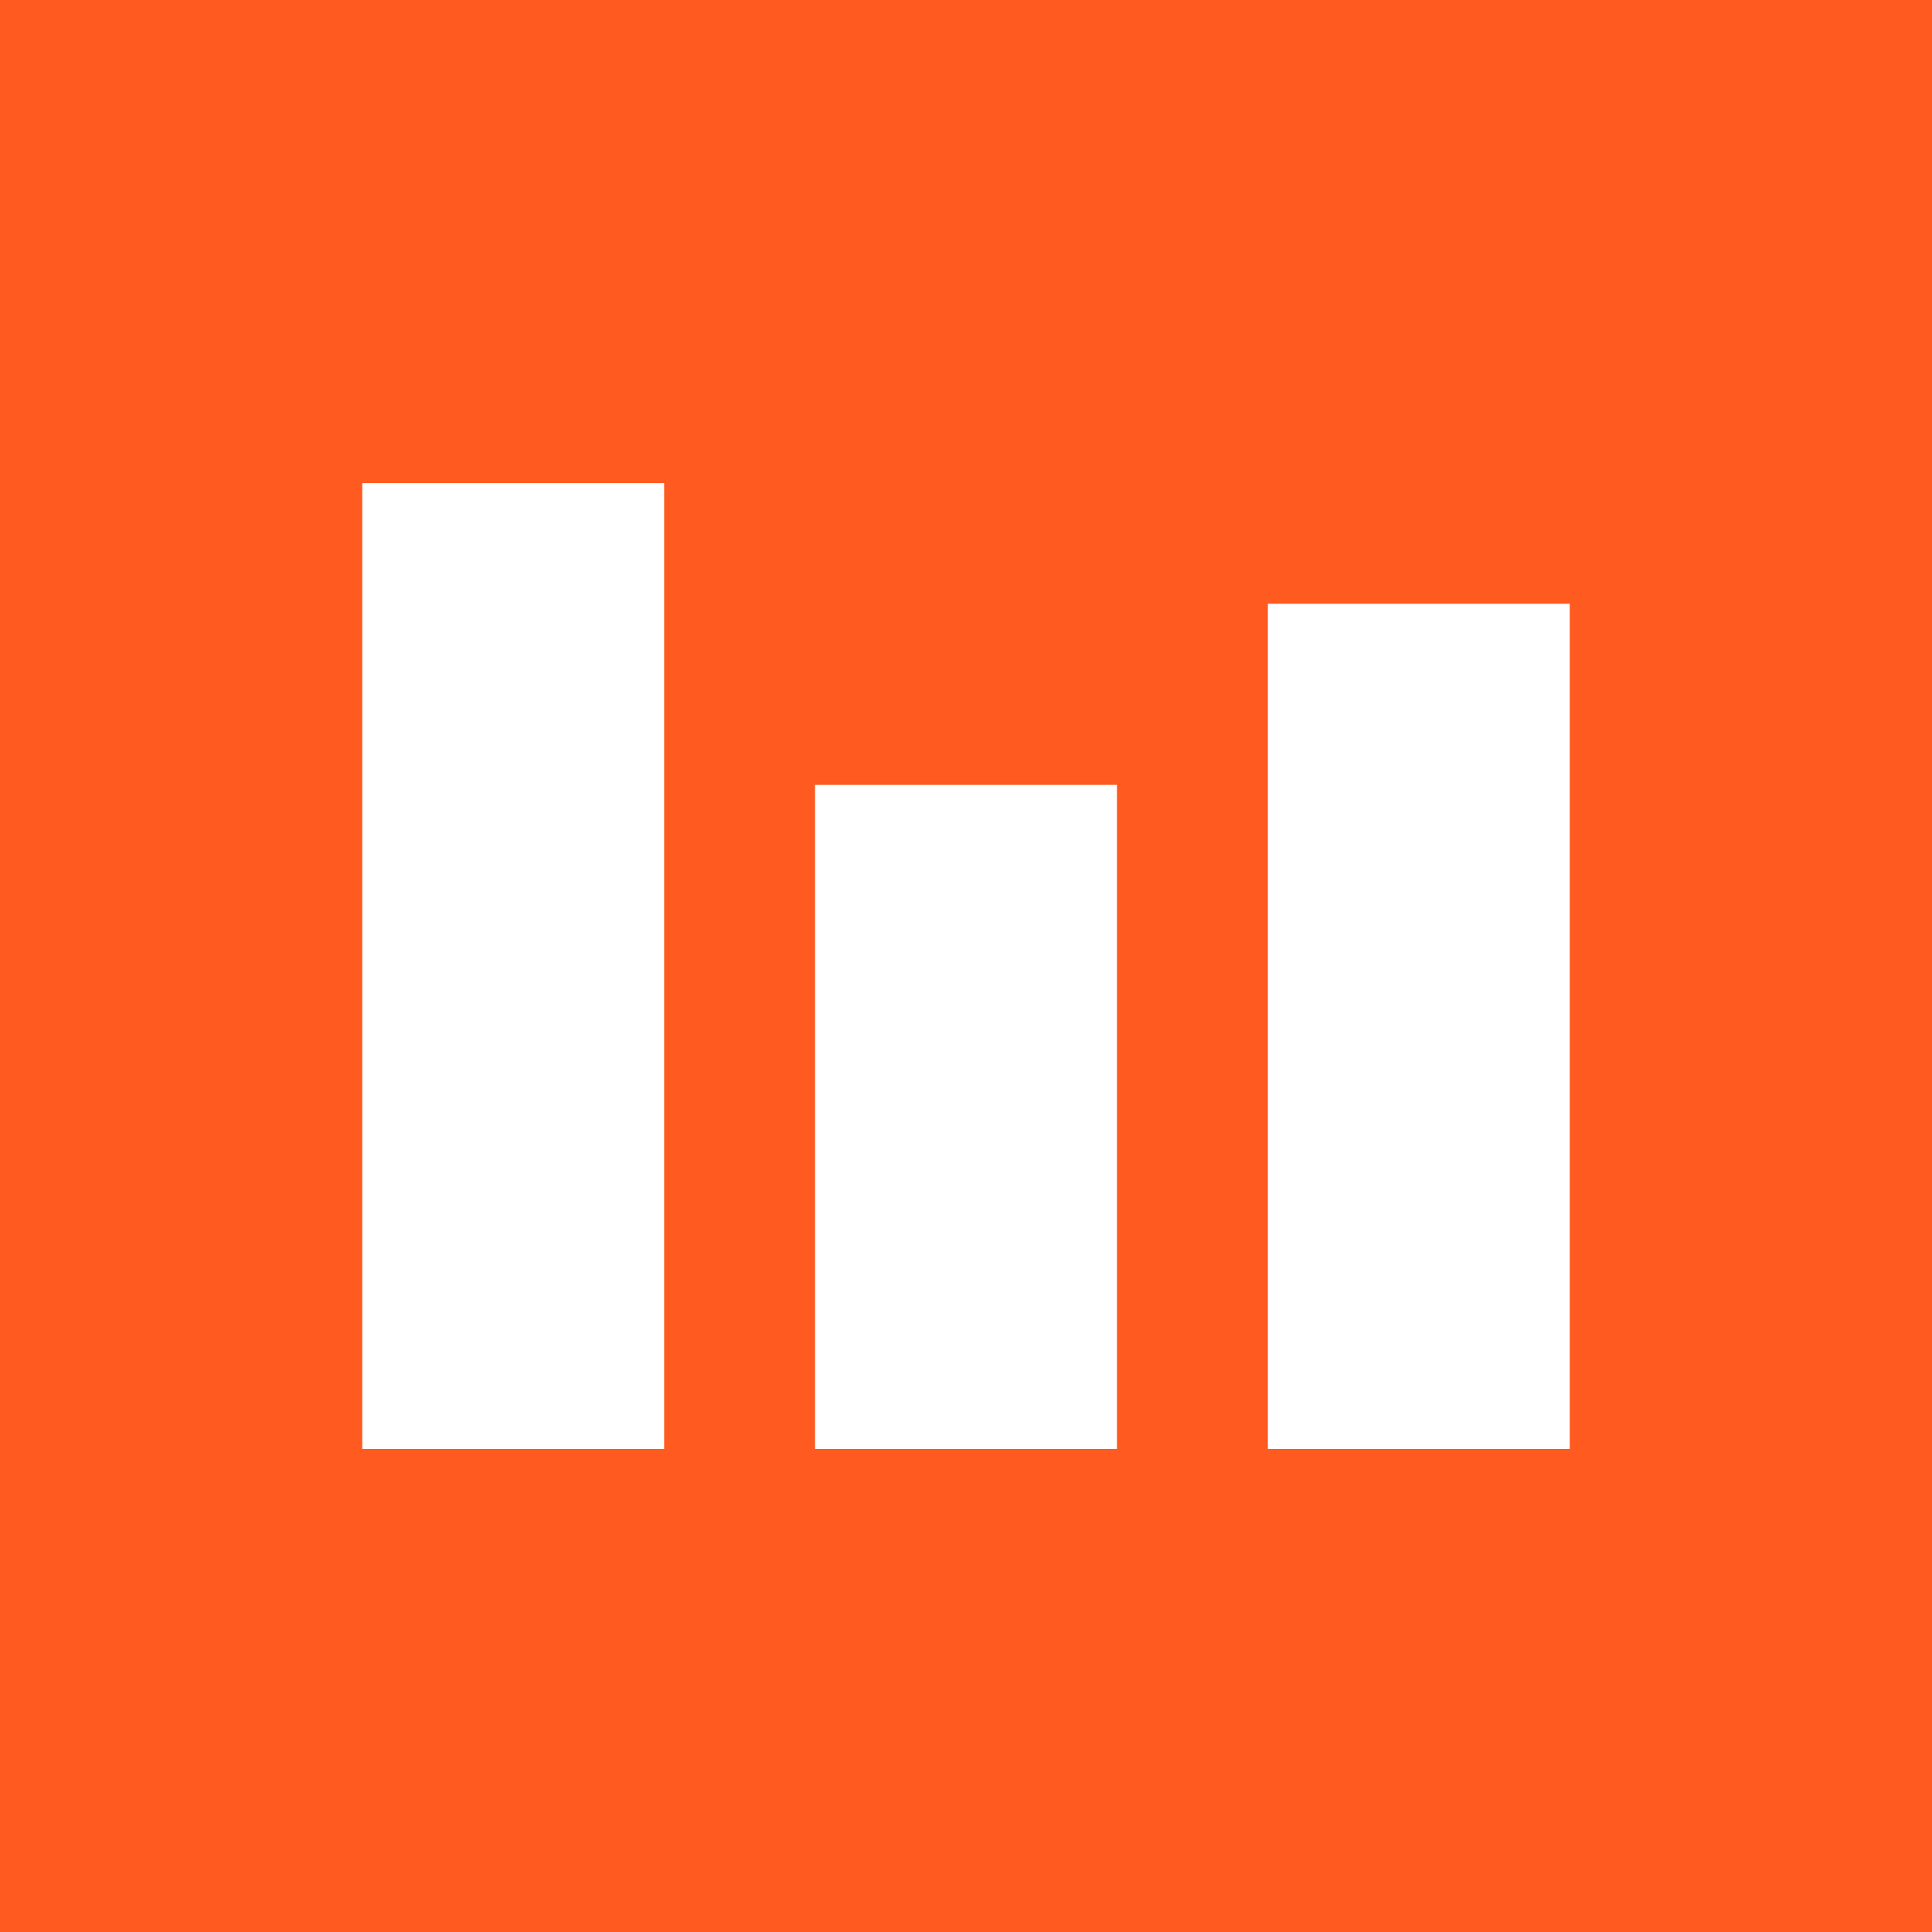
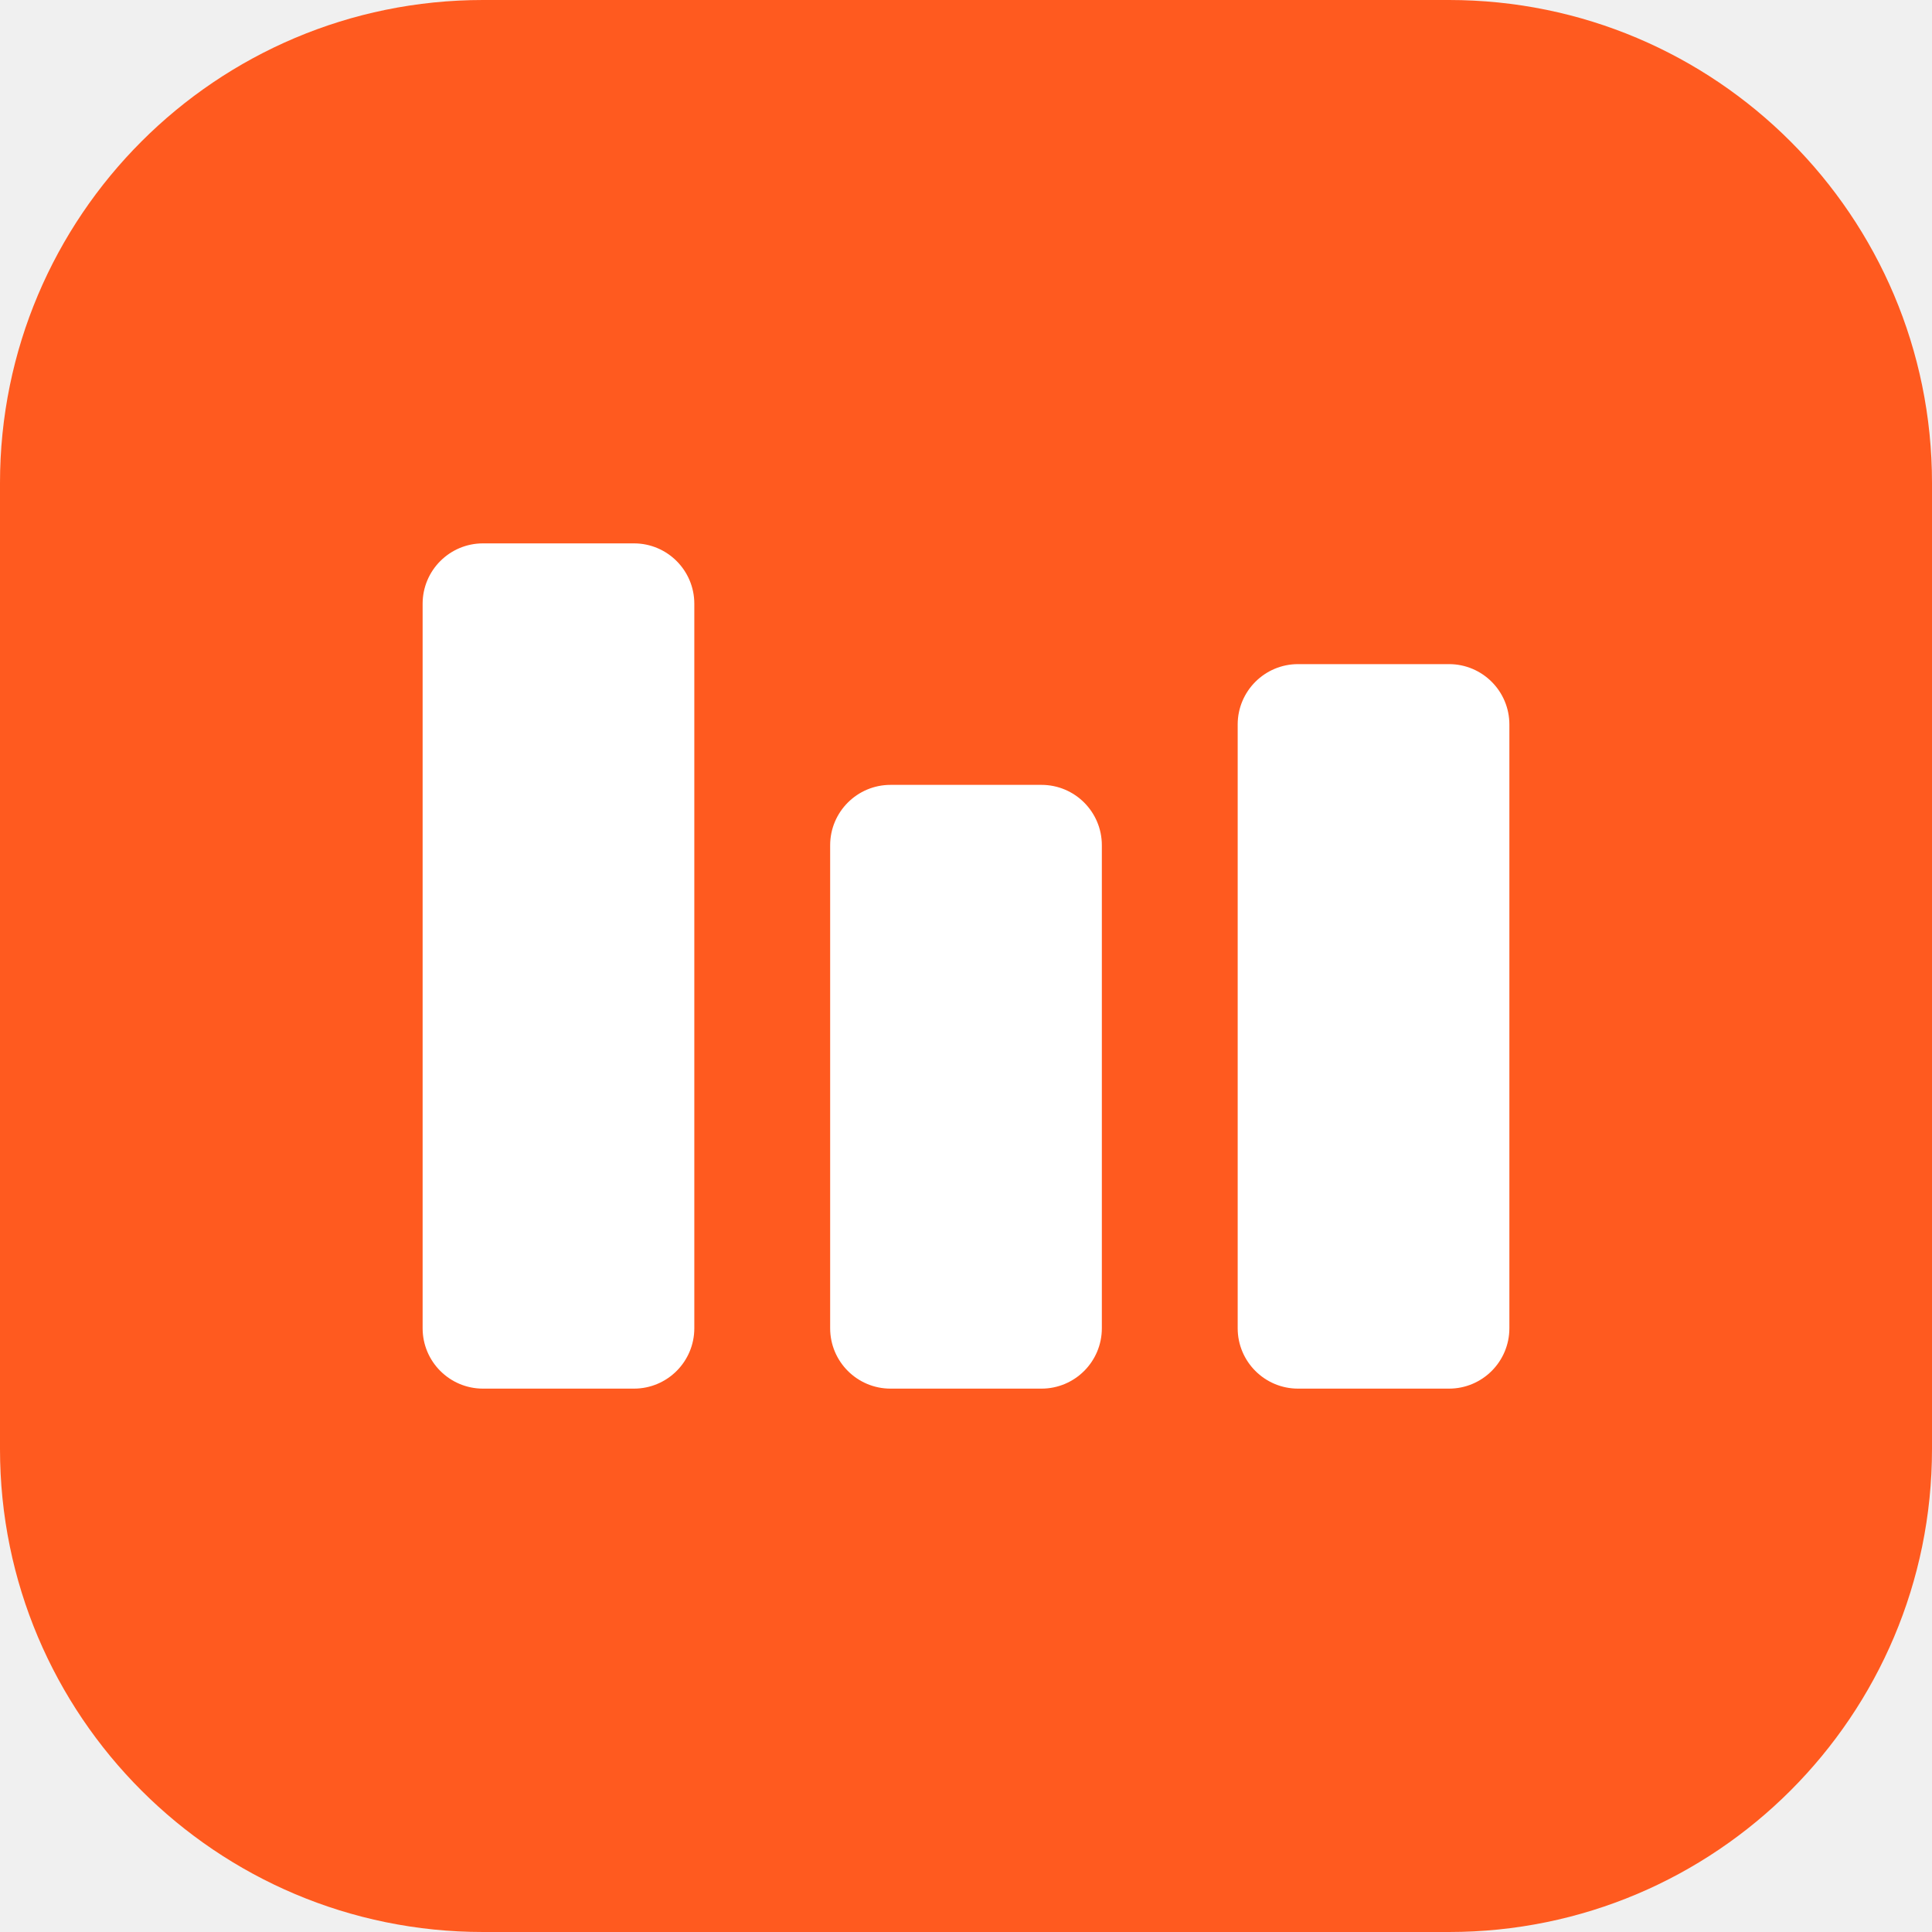
<svg xmlns="http://www.w3.org/2000/svg" viewBox="0 0 32 32">
-   <rect width="32" height="32" fill="#ff5a1f" />
-   <rect x="6" y="8" width="5" height="16" fill="#fff" />
-   <rect x="13.5" y="13" width="5" height="11" fill="#fff" />
-   <rect x="21" y="10" width="5" height="14" fill="#fff" />
+   <rect width="32" height="32" rx="8" fill="#ff5a1f" />
+   <rect x="7" y="9" width="4.5" height="14" rx="1" fill="#fff" />
+   <rect x="13.75" y="13" width="4.5" height="10" rx="1" fill="#fff" />
+   <rect x="20.5" y="11" width="4.5" height="12" rx="1" fill="#fff" />
</svg>
